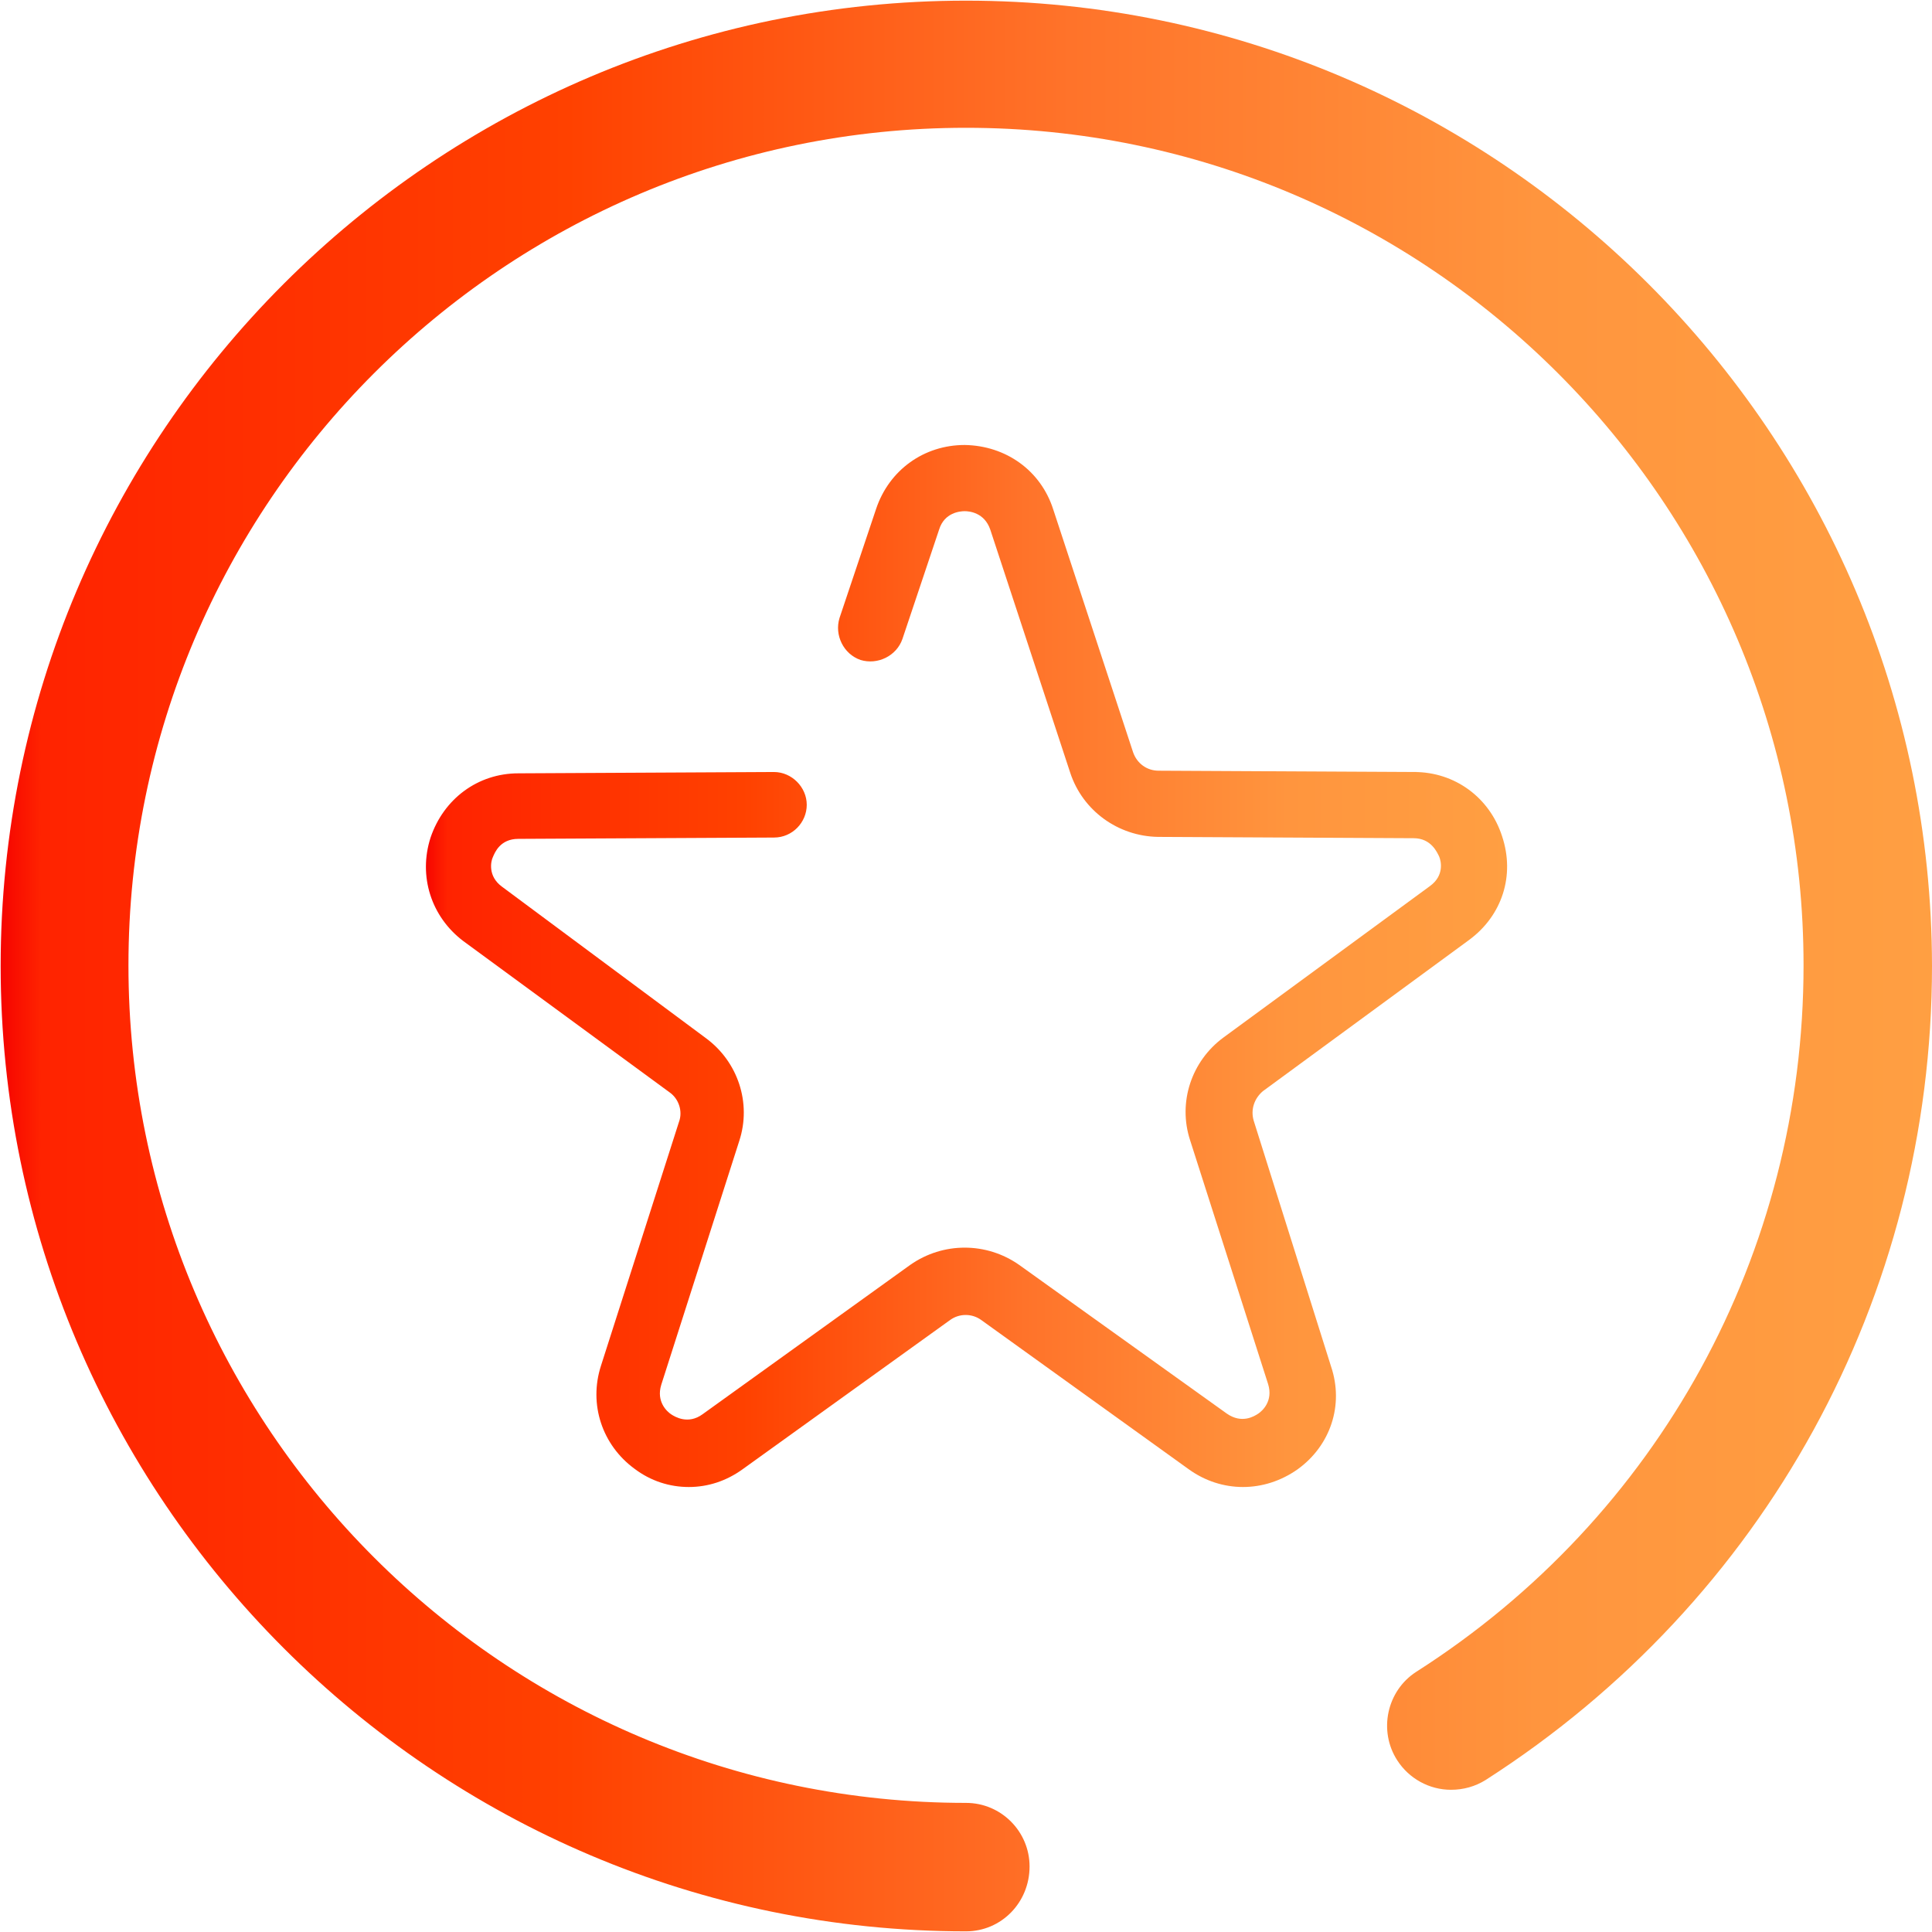
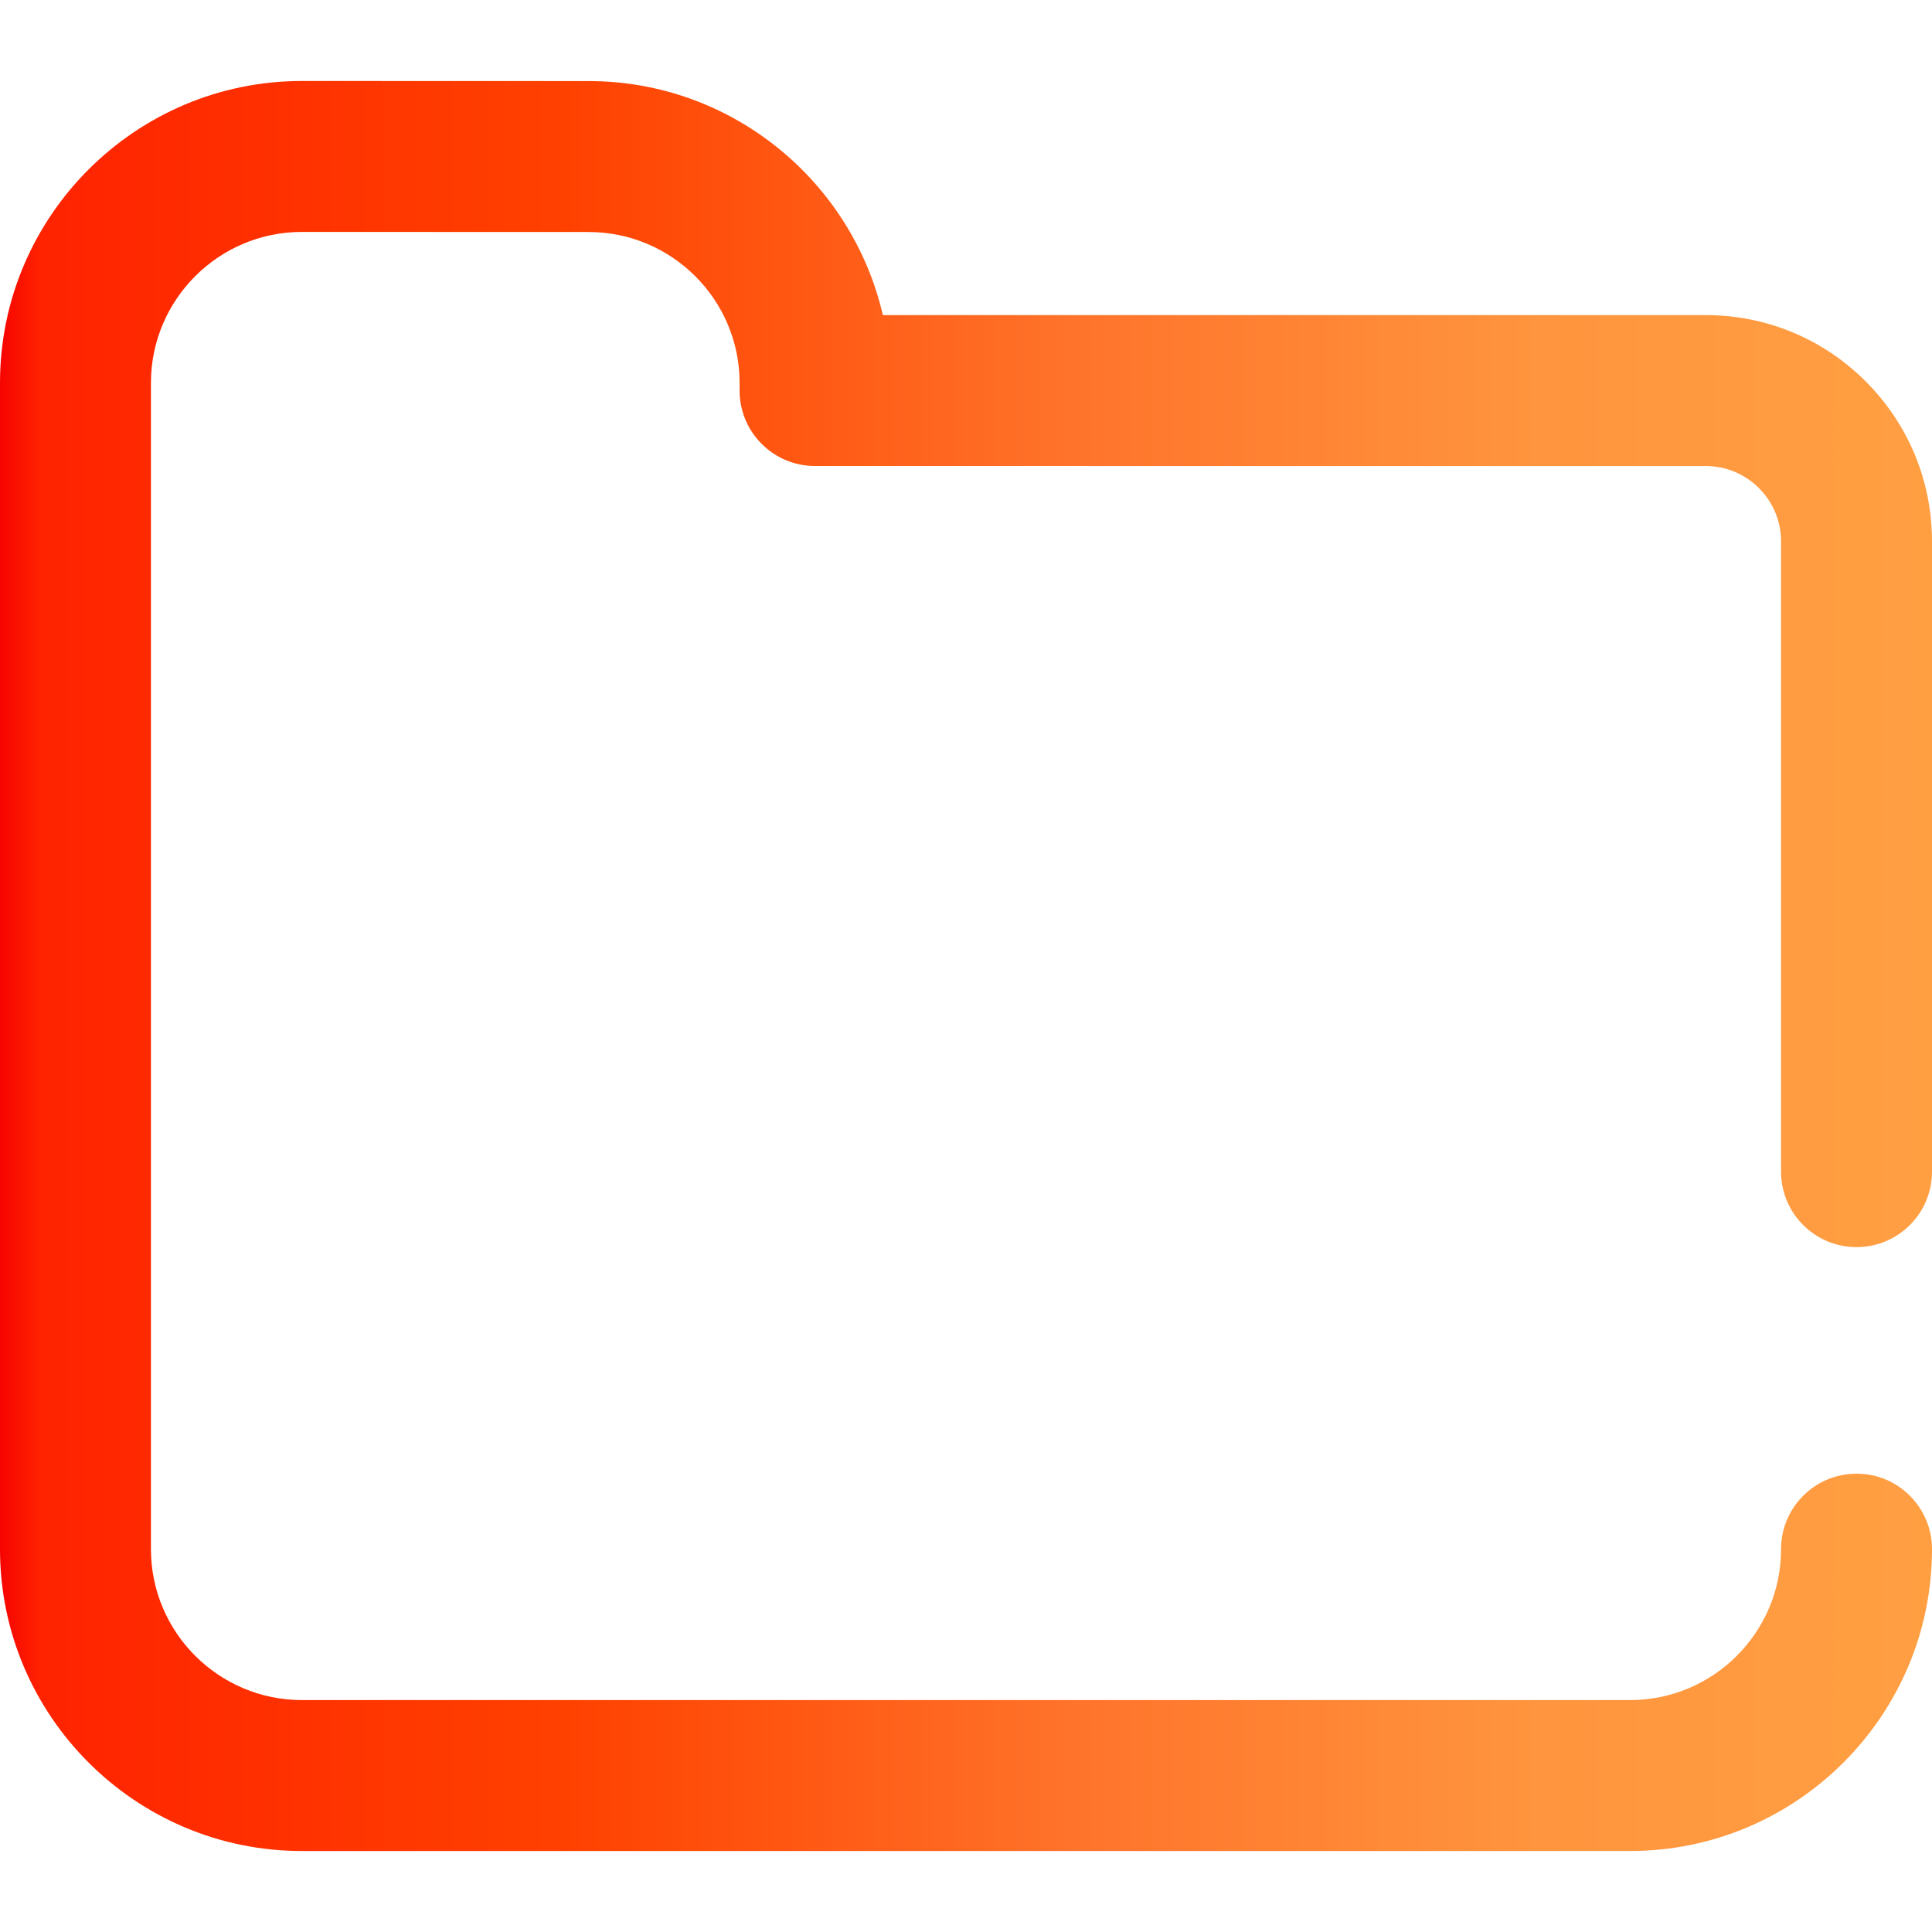
- <svg xmlns="http://www.w3.org/2000/svg" version="1.1" id="Capa_1" x="0px" y="0px" viewBox="0 0 294.8 294.8" style="enable-background:new 0 0 294.8 294.8;" xml:space="preserve">
-   <style type="text/css">
- 	.st0{fill:url(#SVGID_1_);}
- 	.st1{fill:url(#SVGID_2_);}
- </style>
+ <svg xmlns="http://www.w3.org/2000/svg" version="1.1" id="Capa_1" x="0px" y="0px" viewBox="0 0 512.001 512.001" style="enable-background:new 0 0 512.001 512.001;" xml:space="preserve">
+   <linearGradient id="SVGID_1_" gradientUnits="userSpaceOnUse" x1="0" y1="258" x2="512.001" y2="258" gradientTransform="matrix(1 0 0 -1 0 514.0009)">
+     <stop offset="0" style="stop-color:#f60400" />
+     <stop offset="0.021" style="stop-color:#ff2300" />
+     <stop offset="0.293" style="stop-color:#ff4100" />
+     <stop offset="0.554" style="stop-color:#ff732a" />
+     <stop offset="0.796" style="stop-color:#ff953e" />
+     <stop offset="1" style="stop-color:#ff9f42" />
+   </linearGradient>
+   <path style="fill:url(#SVGID_1_);" d="M492.001,330.5c11.046,0,20-8.954,20-20v-167c0-16.027-6.241-31.095-17.574-42.427  c-11.332-11.33-26.396-17.569-42.416-17.569H452L233.962,83.5c-8.183-35.472-40.024-62.005-77.941-62.013l-76.02-0.024  c-44.112,0-80,35.888-80,80v309.074c0,0.117-0.002-0.116,0,0l0,0c0,44.112,35.888,80,80,80h352c44.112,0,80-35.888,80-80  c0-11.046-8.954-20-20-20s-20,8.954-20,20c0,22.056-17.944,40-40,40h-352c-22.056,0-40-17.944-40-39.999V101.463  c0-0.144,0.003,0.143,0,0l0,0c0-22.056,17.944-40,39.993-40l76.016,0.024c22.051,0.005,39.991,17.948,39.991,40v2.013  c0,11.046,8.954,20,20,20l236.003,0.004c5.341-0.001,10.362,2.078,14.14,5.855c3.777,3.776,5.857,8.799,5.857,14.141v167  C472.001,321.546,480.955,330.5,492.001,330.5z" />
  <g>
-     <linearGradient id="SVGID_1_" gradientUnits="userSpaceOnUse" x1="64.814" y1="148.588" x2="230.177" y2="148.588" gradientTransform="matrix(1 0 0 -1 0 296)">
-       <stop offset="0" style="stop-color:#F60400" />
-       <stop offset="2.100000e-02" style="stop-color:#FF2300" />
-       <stop offset="0.293" style="stop-color:#FF4100" />
-       <stop offset="0.554" style="stop-color:#FF732A" />
-       <stop offset="0.796" style="stop-color:#FF953E" />
-       <stop offset="1" style="stop-color:#FF9F42" />
-     </linearGradient>
-     <path class="st0" d="M191.3,171c-0.5-1.7,0.1-3.4,1.4-4.5l31.5-23.1c5-3.7,7-9.8,5-15.8c-1.9-5.9-7.2-9.8-13.4-9.8l-39-0.2   c-1.8,0-3.3-1.1-3.9-2.8l-12.2-37.1c-1.9-5.9-7.2-9.7-13.5-9.8l0,0c-6.2,0-11.5,3.8-13.5,9.7l-5.6,16.7c-0.8,2.6,0.6,5.5,3.2,6.4   c2.6,0.8,5.5-0.6,6.4-3.2l5.6-16.7c0.8-2.6,3.2-2.8,3.9-2.8s3,0.2,3.9,2.8l12.2,37.1c1.9,5.8,7.3,9.7,13.4,9.8l39,0.2   c2.7,0,3.6,2.2,3.9,2.8c0.3,0.7,0.8,2.9-1.4,4.5l-31.5,23.1c-4.9,3.6-7,9.9-5.1,15.7l11.9,37.2c0.8,2.6-0.9,4.1-1.5,4.5   c-0.6,0.4-2.5,1.6-4.8,0L155.5,193c-5-3.5-11.6-3.5-16.6,0l-31.7,22.8c-2.2,1.6-4.2,0.4-4.8,0c-0.6-0.4-2.3-1.9-1.5-4.5l11.9-37.2   c1.9-5.8-0.2-12.1-5.1-15.7l-31.1-23.1c-2.2-1.6-1.7-3.9-1.4-4.5c0.3-0.7,1.1-2.8,3.9-2.8l39-0.2c2.8,0,5-2.3,5-5s-2.3-5-5-5l0,0   l-39,0.2c-6.2,0-11.4,3.9-13.4,9.8c-1.9,5.9,0.1,12.1,5,15.8l31.5,23.1c1.4,1,2,2.9,1.4,4.5l-11.9,37.2c-1.9,5.9,0.2,12.1,5.1,15.7   c2.5,1.9,5.4,2.8,8.3,2.8c2.9,0,5.7-0.9,8.2-2.7l31.7-22.8c1.4-1,3.3-1,4.7,0l31.7,22.8c5,3.6,11.5,3.6,16.6,0   c5-3.6,7.1-9.8,5.1-15.7L191.3,171z" />
-     <linearGradient id="SVGID_2_" gradientUnits="userSpaceOnUse" x1="0.1" y1="148.6" x2="294.8" y2="148.6" gradientTransform="matrix(1 0 0 -1 0 296)">
-       <stop offset="0" style="stop-color:#F60400" />
-       <stop offset="2.100000e-02" style="stop-color:#FF2300" />
-       <stop offset="0.293" style="stop-color:#FF4100" />
-       <stop offset="0.554" style="stop-color:#FF732A" />
-       <stop offset="0.796" style="stop-color:#FF953E" />
-       <stop offset="1" style="stop-color:#FF9F42" />
-     </linearGradient>
-     <path class="st1" d="M147.4,294.7c-81.2,0-147.3-66.1-147.3-147.3C0.1,66.2,66.2,0.1,147.4,0.1c81.2,0,147.3,66.1,147.4,147.3   c0,50.5-25.5,96.9-68.1,124.2c-1.6,1-3.4,1.5-5.3,1.5h0c-3.3,0-6.4-1.7-8.2-4.5c-2.9-4.5-1.6-10.6,2.9-13.5   c37-23.6,59.1-63.9,59.1-107.8c0-70.5-57.3-127.8-127.8-127.8c-70.5,0-127.8,57.3-127.8,127.8c0,70.5,57.3,127.8,127.8,127.8   c5.4,0,9.7,4.4,9.7,9.7C157.1,290.3,152.8,294.7,147.4,294.7z" />
-   </g>
+ </g>
+   <g>
+ </g>
+   <g>
+ </g>
+   <g>
+ </g>
+   <g>
+ </g>
+   <g>
+ </g>
+   <g>
+ </g>
+   <g>
+ </g>
+   <g>
+ </g>
+   <g>
+ </g>
+   <g>
+ </g>
+   <g>
+ </g>
+   <g>
+ </g>
+   <g>
+ </g>
+   <g>
+ </g>
</svg>
